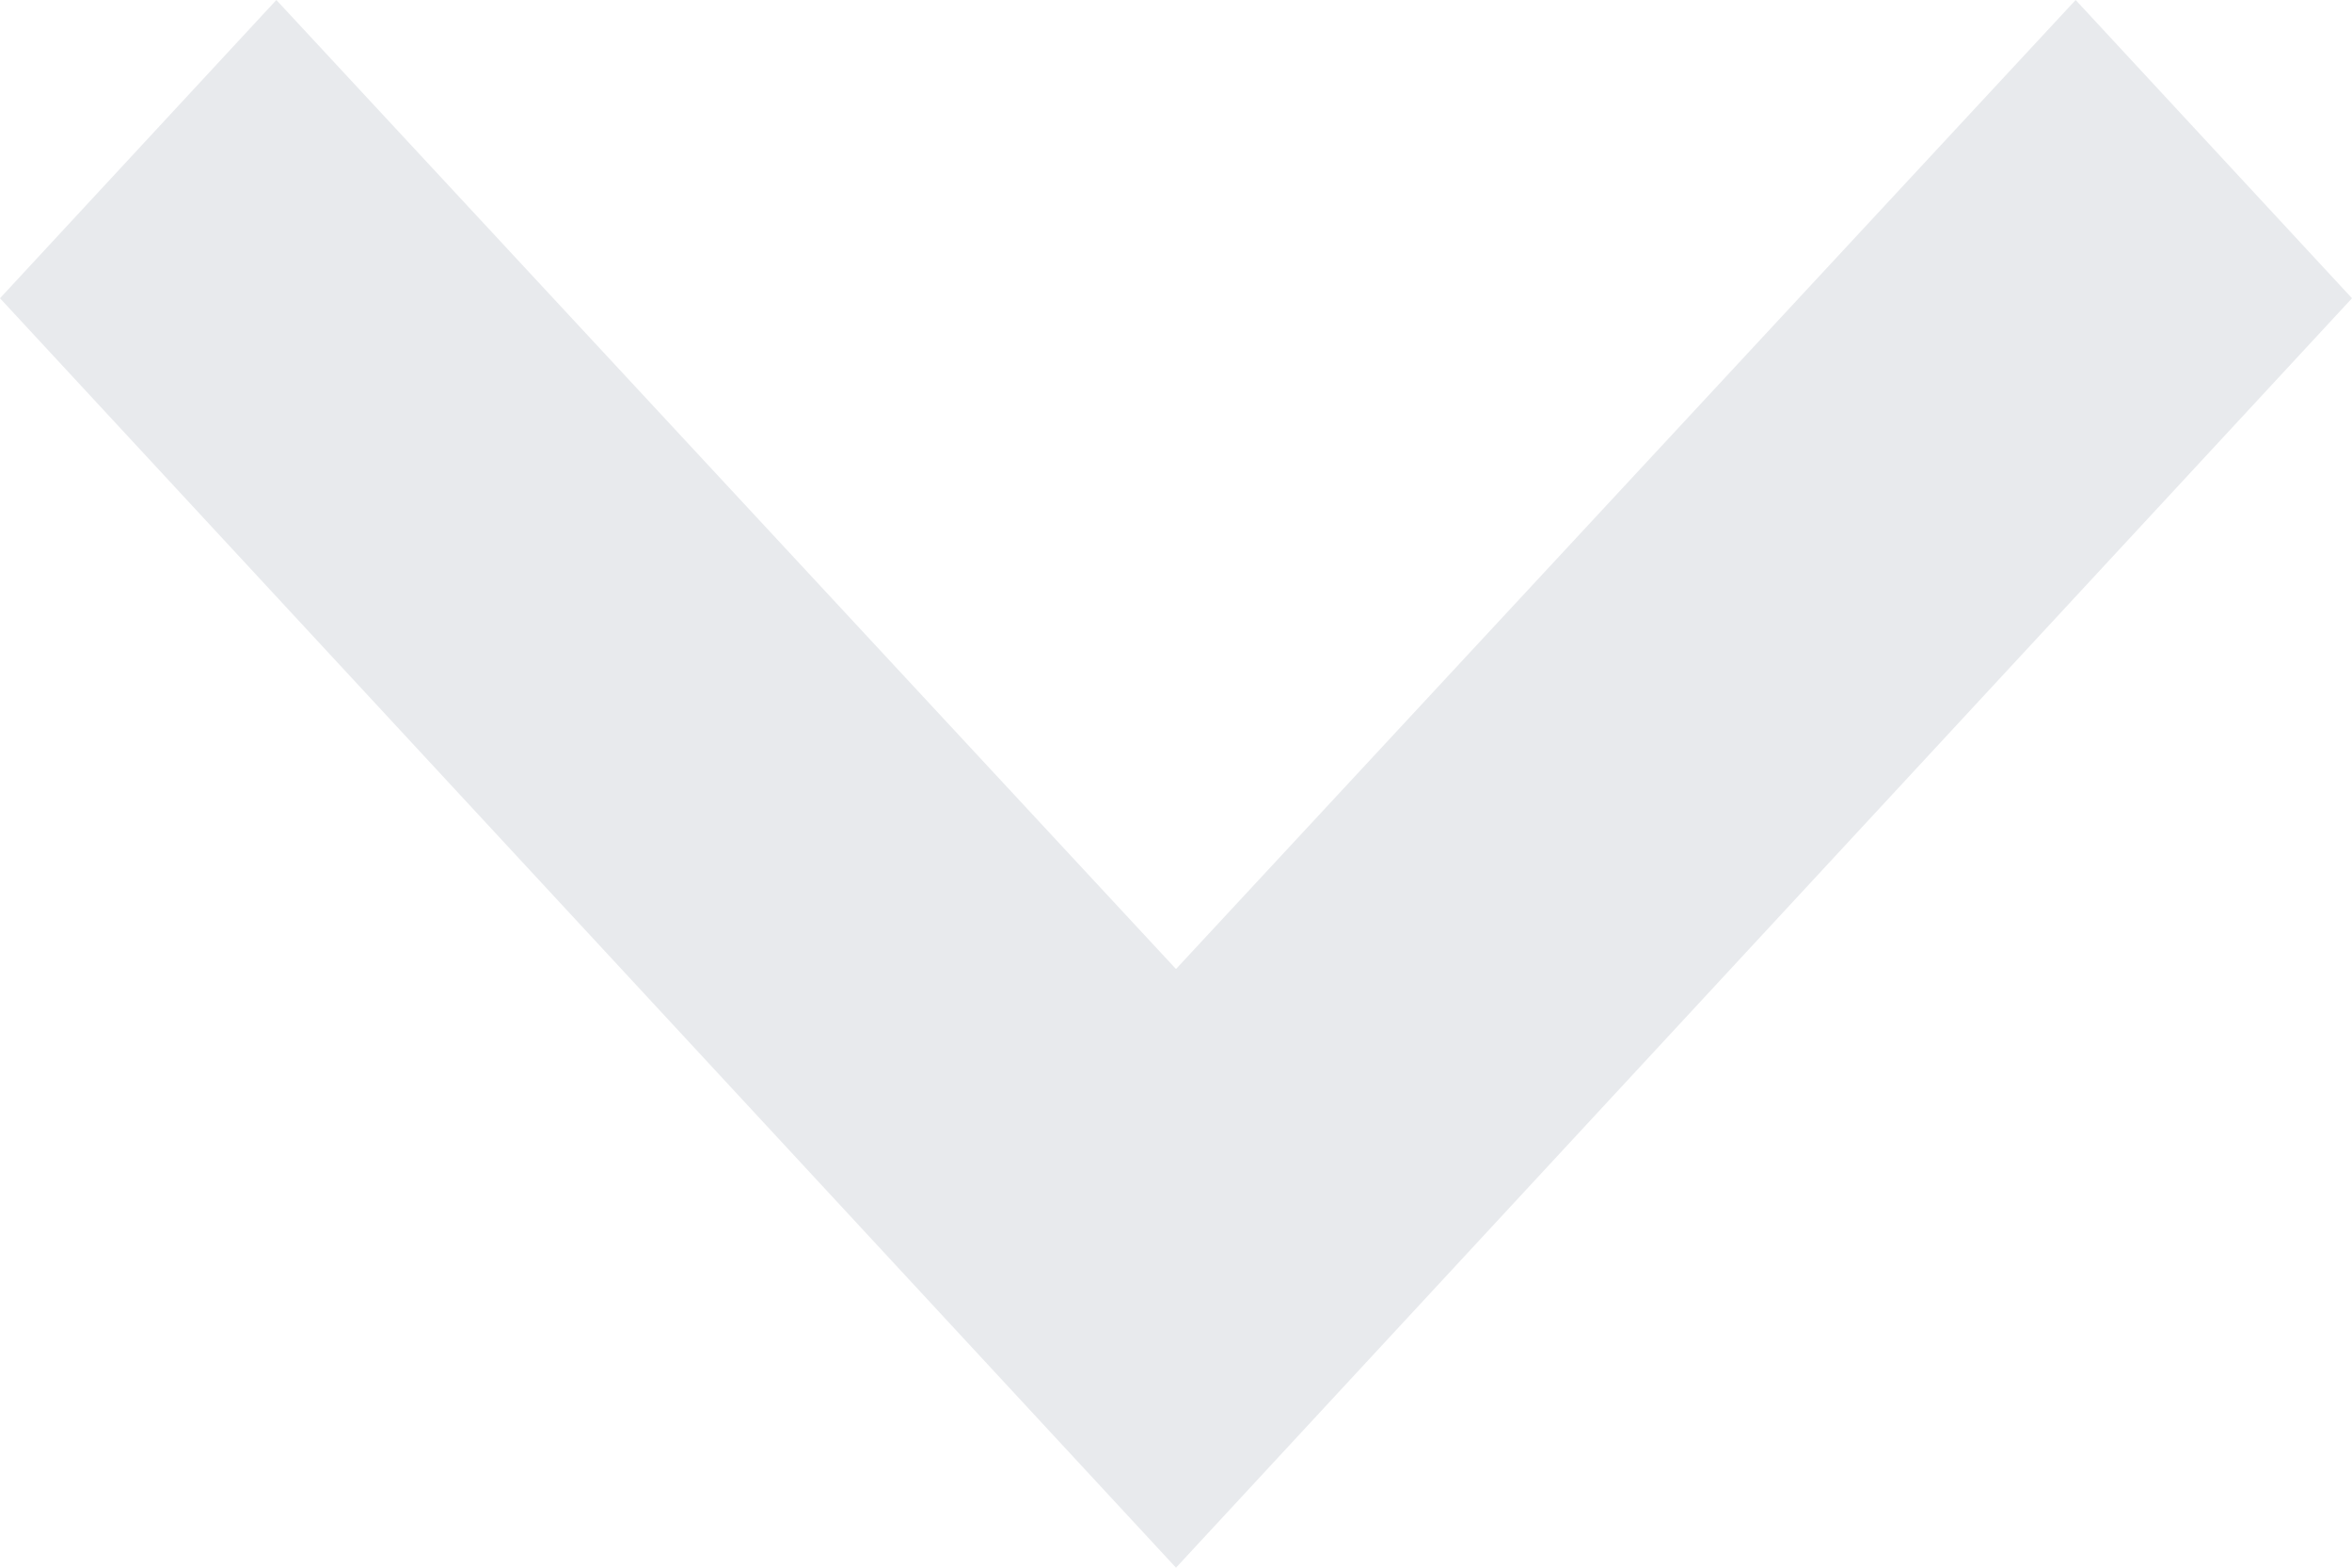
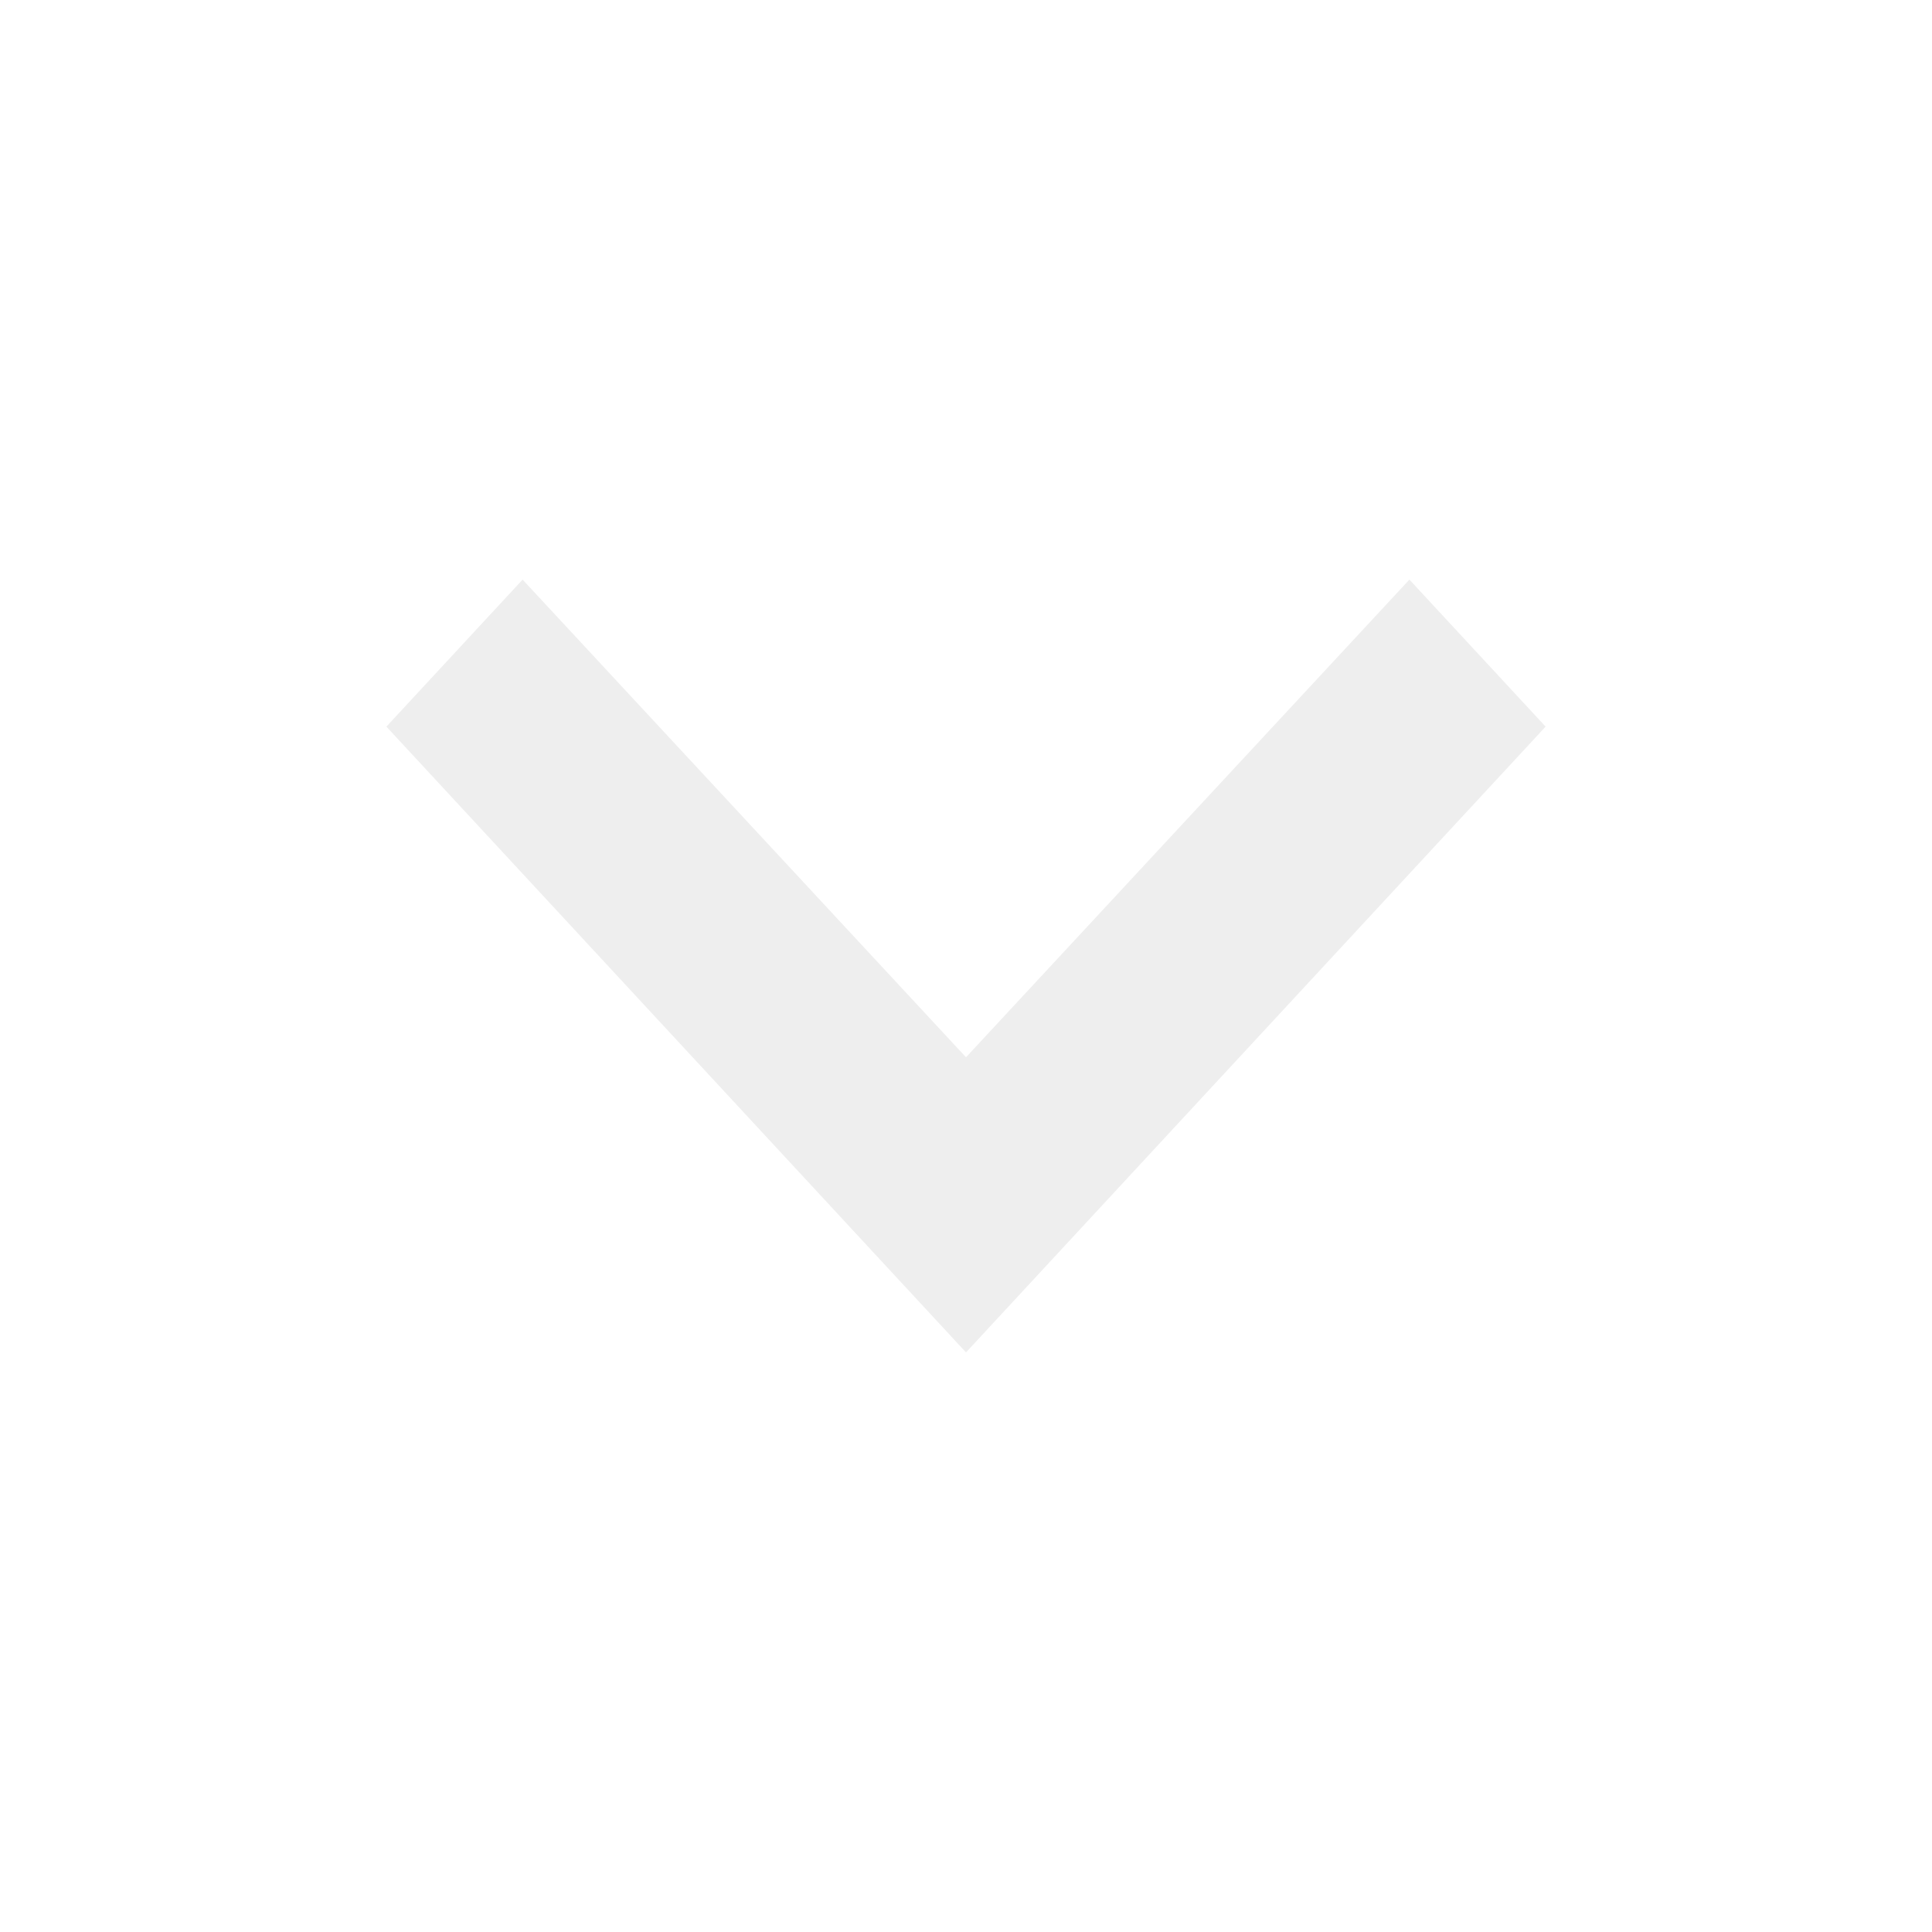
- <svg xmlns="http://www.w3.org/2000/svg" width="12" height="8" viewBox="0 0 12 8" fill="none">
-   <path fill-rule="evenodd" clip-rule="evenodd" d="M1.41 0L6 4.945L10.59 0L12 1.522L6 8L0 1.522L1.41 0Z" fill="#E8EAED" />
+ <svg xmlns="http://www.w3.org/2000/svg" width="20" height="20" viewBox="0 0 20 20" fill="none">
+   <path fill-rule="evenodd" clip-rule="evenodd" d="M5.41 6L10 10.945L14.59 6L16 7.522L10 14L4 7.522L5.41 6Z" fill="#EEEEEE" />
</svg>
